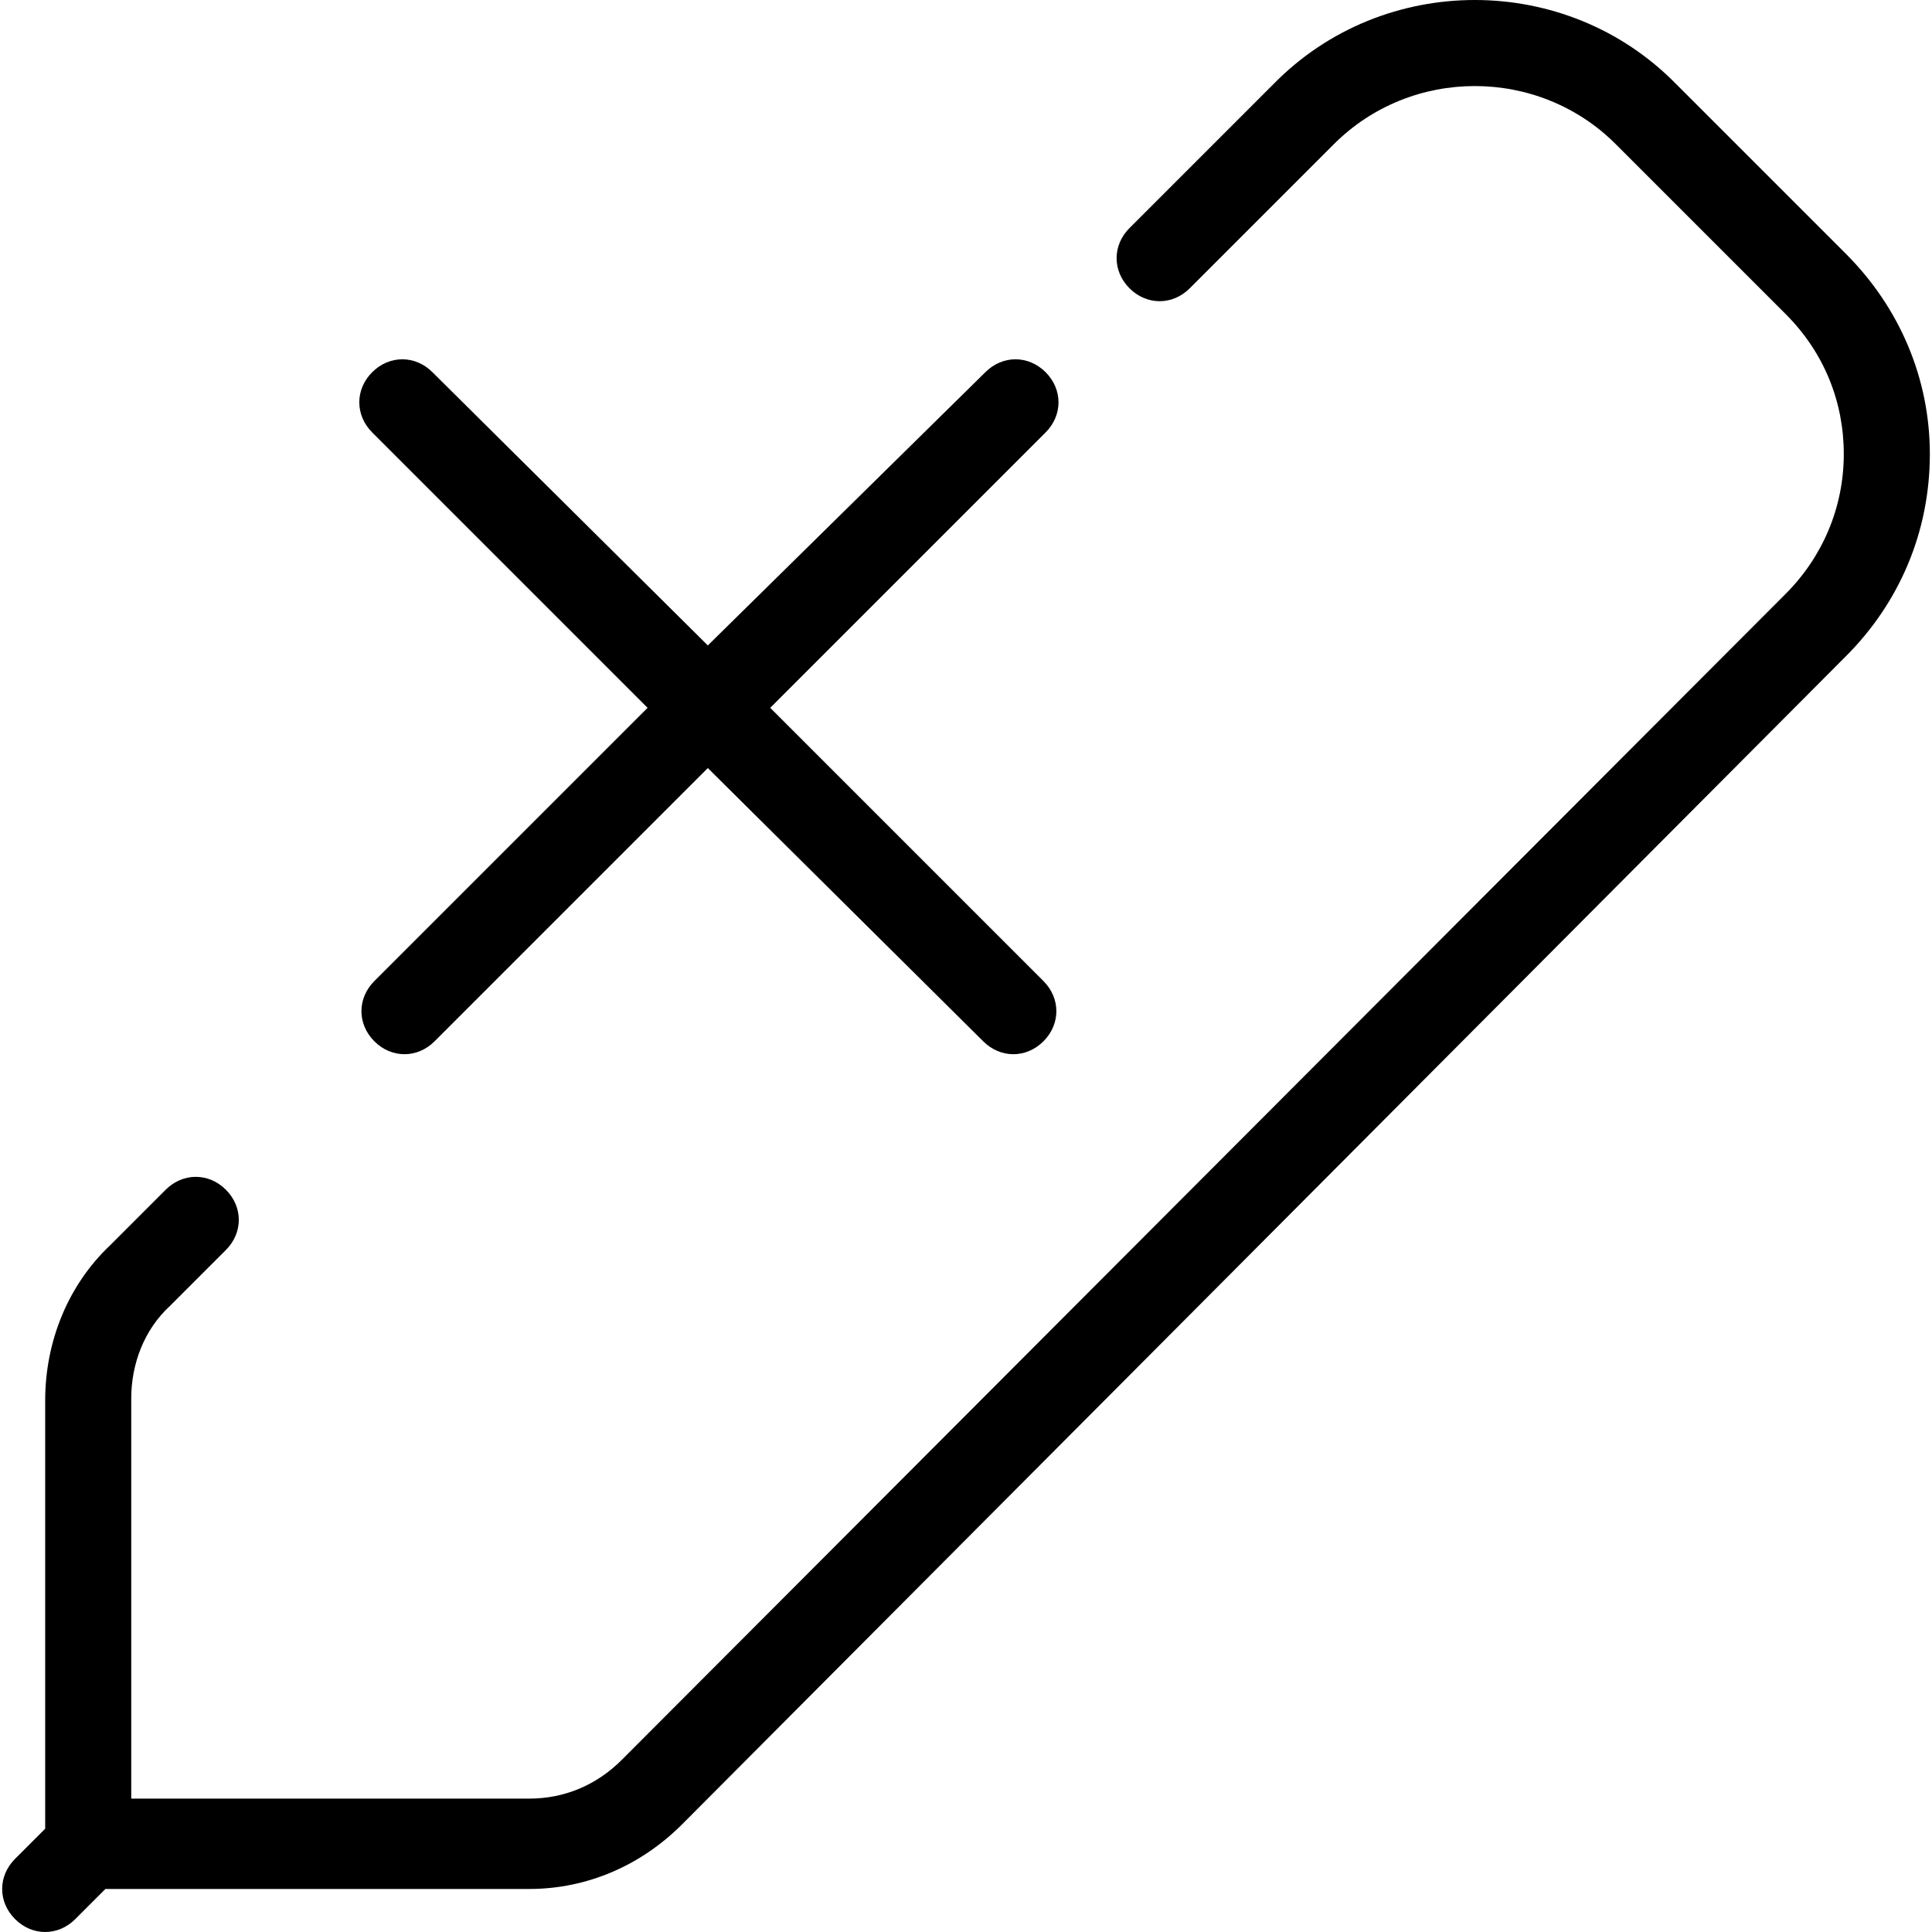
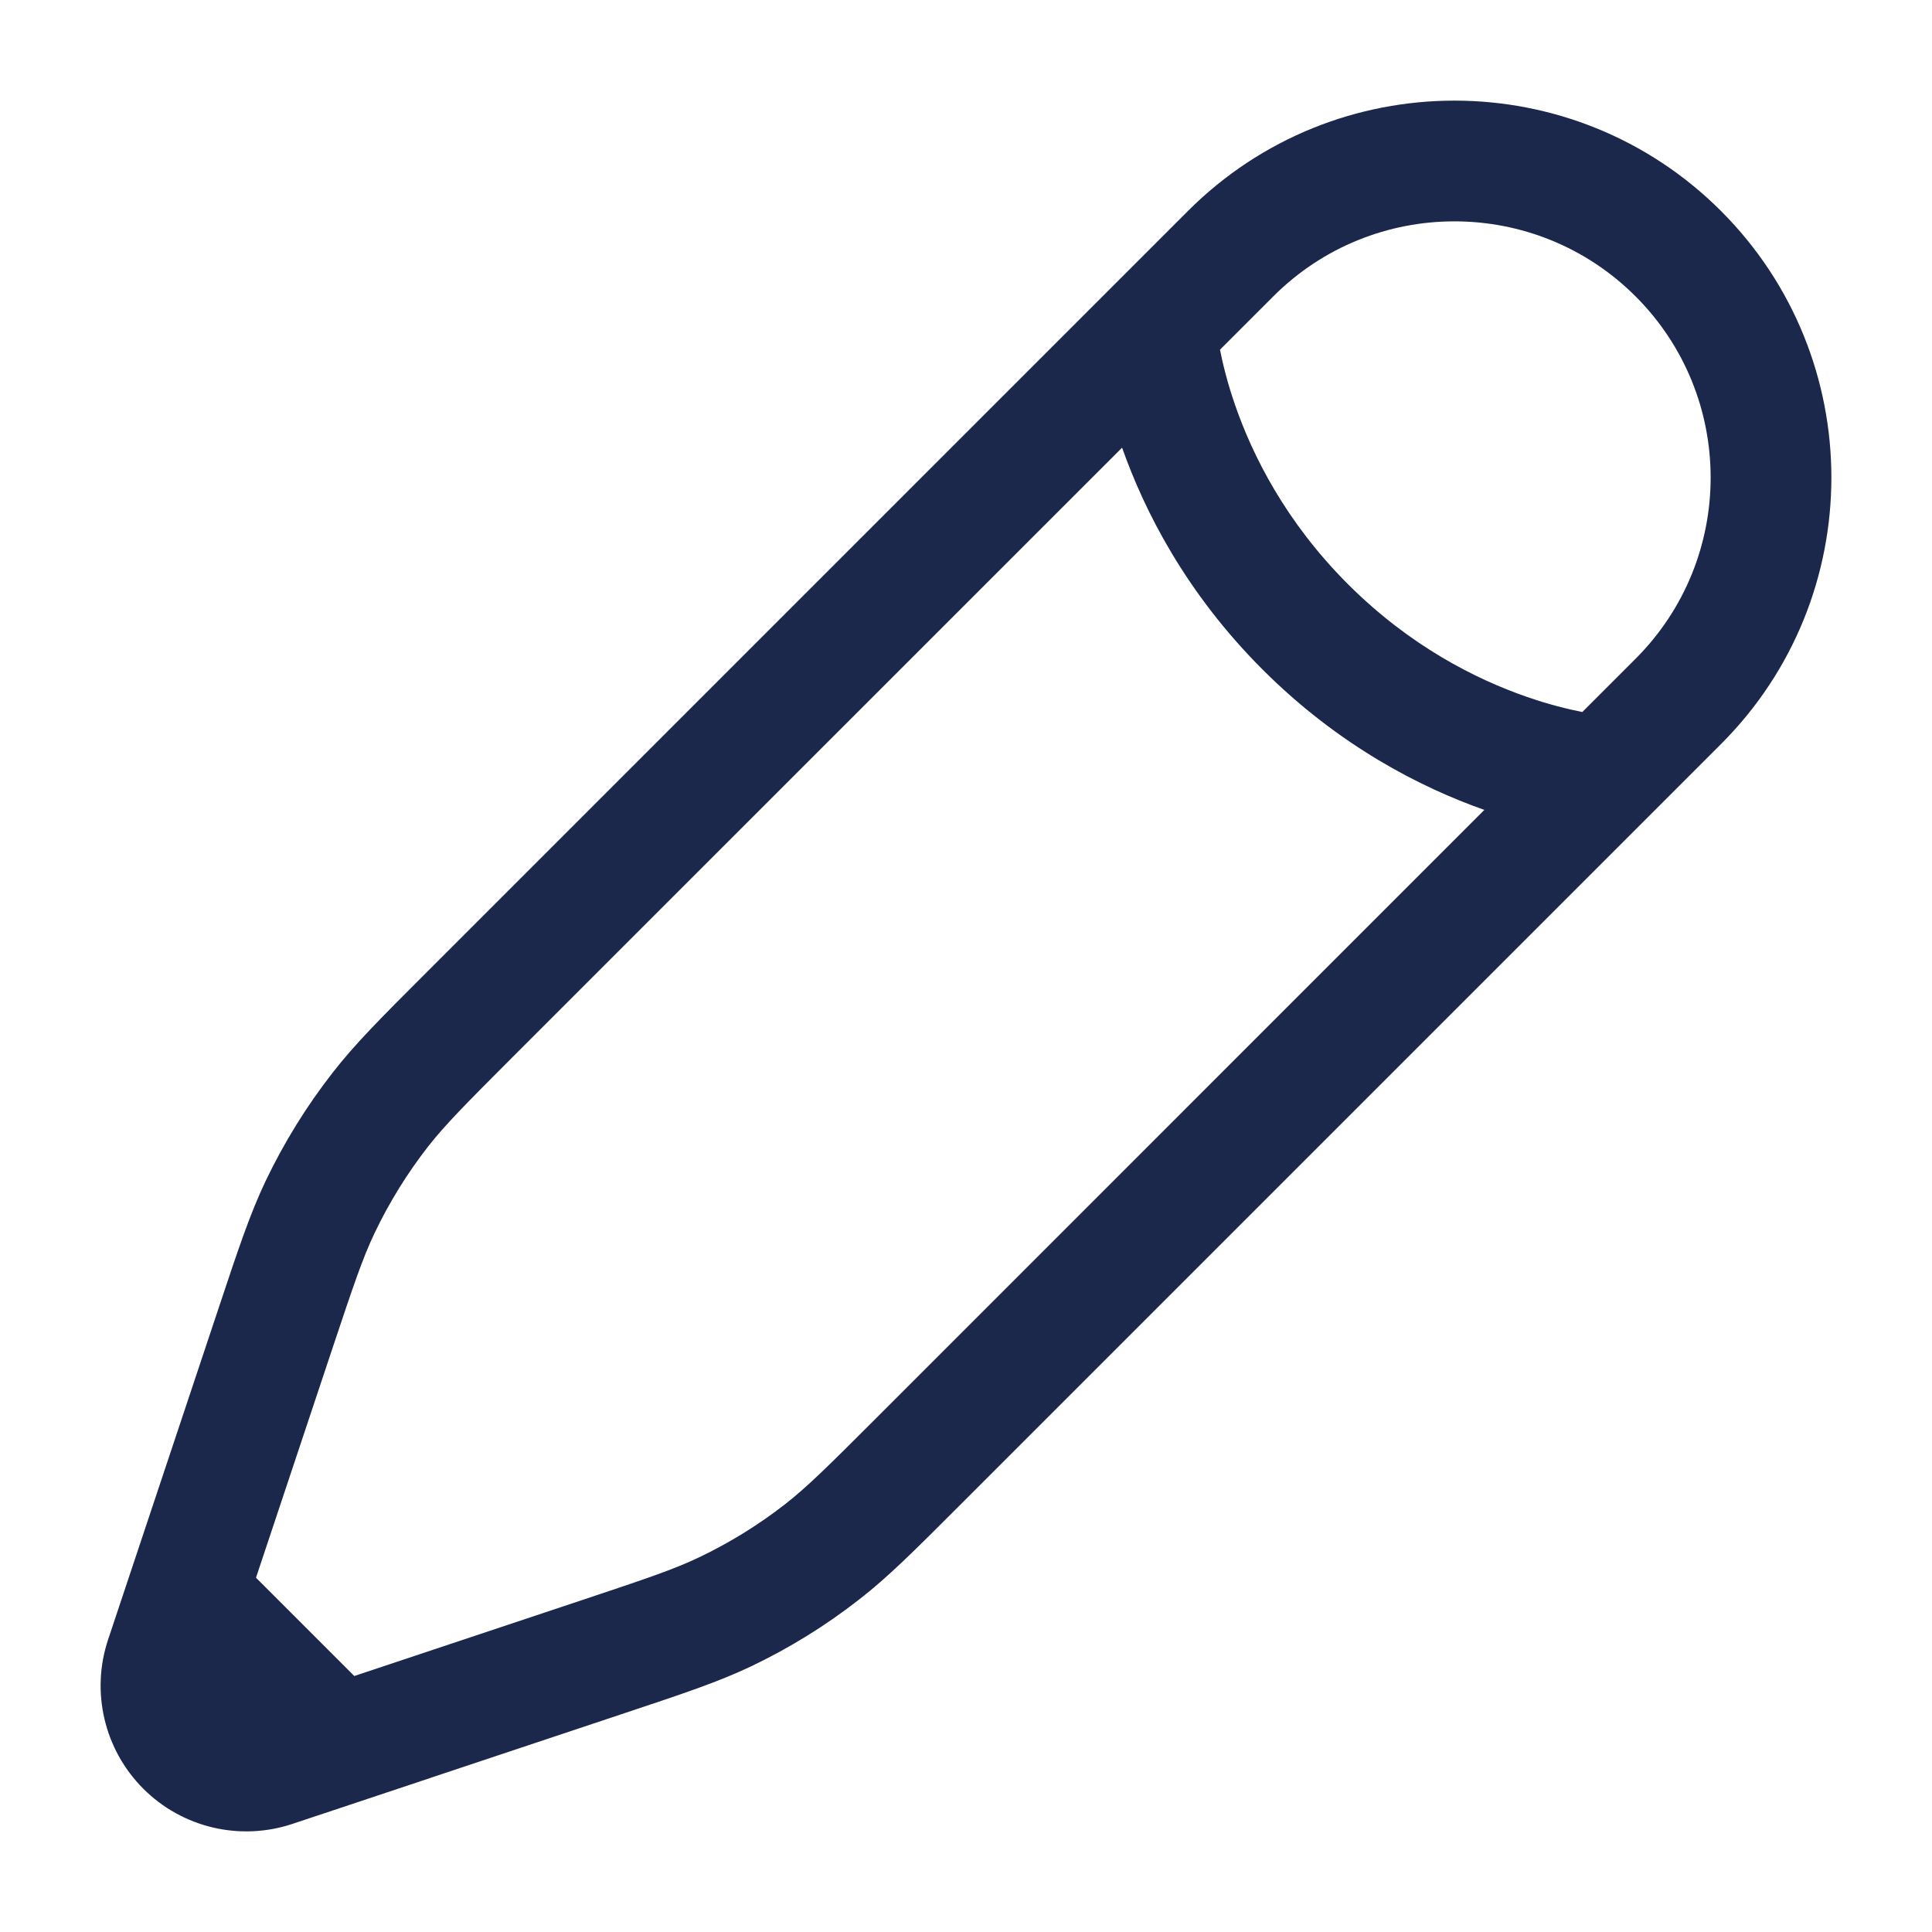
- <svg xmlns="http://www.w3.org/2000/svg" fill="#000000" height="800px" width="800px" version="1.1" id="Layer_1" viewBox="0 0 359.2 359.2" xml:space="preserve">
-   <g>
-     <g>
-       <g>
-         <path d="M343.2,47.2l-31.6-31.6c-20.4-20.8-54.4-20.8-74.8,0L210,42.4c-3.2,3.2-3.2,8,0,11.2s8,3.2,11.2,0L248,26.8     c14.4-14.4,38-14.4,52.4,0L332,58.4c7.2,7.2,10.8,16.4,10.8,26c0,10-4,19.2-10.8,26L115.6,327.2c-4.8,4.8-10.8,7.2-17.2,7.2h-74     V260c0-6.4,2.4-12.8,7.2-17.2L42,232.4c3.2-3.2,3.2-8,0-11.2s-8-3.2-11.2,0l-10.4,10.4c-7.6,7.2-12,17.6-12,28.8V340     c-0.4,0.4-0.4,0.4-0.8,0.8l-4.8,4.8c-3.2,3.2-3.2,8,0,11.2c1.6,1.6,3.6,2.4,5.6,2.4s4-0.8,5.6-2.4l4.8-4.8     c0.4-0.4,0.4-0.4,0.8-0.8h78.8c10.8,0,20.8-4.4,28.4-12L343.2,122c10-10,15.6-23.2,15.6-37.6C358.8,70.4,353.2,57.2,343.2,47.2z" />
-         <path d="M120.4,131.6l-50.8,50.8c-3.2,3.2-3.2,8,0,11.2c1.6,1.6,3.6,2.4,5.6,2.4s4-0.8,5.6-2.4l50.8-50.8l51.2,50.8     c1.6,1.6,3.6,2.4,5.6,2.4s4-0.8,5.6-2.4c3.2-3.2,3.2-8,0-11.2l-50.8-50.8l51.2-51.2c3.2-3.2,3.2-8,0-11.2c-3.2-3.2-8-3.2-11.2,0     L131.6,120L80.4,69.2c-3.2-3.2-8-3.2-11.2,0c-3.2,3.2-3.2,8,0,11.2L120.4,131.6z" />
-       </g>
-     </g>
+ <svg xmlns="http://www.w3.org/2000/svg" width="100px" height="100px" viewBox="0 0 24 24" fill="none">
+   <g id="SVGRepo_bgCarrier" stroke-width="0" />
+   <g id="SVGRepo_tracerCarrier" stroke-linecap="round" stroke-linejoin="round" />
+   <g id="SVGRepo_iconCarrier">
+     <path fill-rule="evenodd" clip-rule="evenodd" d="M14.757 2.621C16.585 0.793 19.55 0.793 21.379 2.621C23.207 4.45 23.207 7.415 21.379 9.243L11.893 18.729C11.351 19.271 11.032 19.59 10.677 19.866C10.259 20.193 9.807 20.473 9.328 20.701C8.921 20.894 8.493 21.037 7.766 21.279L4.435 22.39L3.633 22.657C2.982 22.874 2.265 22.705 1.78 22.22C1.295 21.735 1.126 21.017 1.343 20.367L2.721 16.234C2.963 15.507 3.106 15.079 3.299 14.672C3.528 14.194 3.807 13.741 4.134 13.323C4.41 12.968 4.729 12.649 5.271 12.107L14.757 2.621ZM4.401 20.82L7.242 19.873C8.033 19.609 8.369 19.496 8.682 19.347C9.063 19.165 9.423 18.943 9.755 18.684C10.028 18.47 10.28 18.221 10.87 17.631L18.439 10.061C17.651 9.783 16.635 9.268 15.684 8.317C14.732 7.365 14.217 6.349 13.939 5.561L6.369 13.13C5.78 13.72 5.53 13.972 5.316 14.245C5.057 14.578 4.835 14.937 4.653 15.318C4.504 15.631 4.391 15.967 4.127 16.758L3.18 19.599L4.401 20.82ZM15.155 4.344C15.19 4.519 15.247 4.757 15.344 5.035C15.561 5.661 15.971 6.483 16.744 7.256C17.517 8.029 18.339 8.439 18.965 8.656C19.243 8.753 19.481 8.81 19.656 8.845L20.318 8.183C21.561 6.94 21.561 4.925 20.318 3.682C19.075 2.439 17.06 2.439 15.817 3.682L15.155 4.344Z" fill="#1C274C" />
  </g>
</svg>
